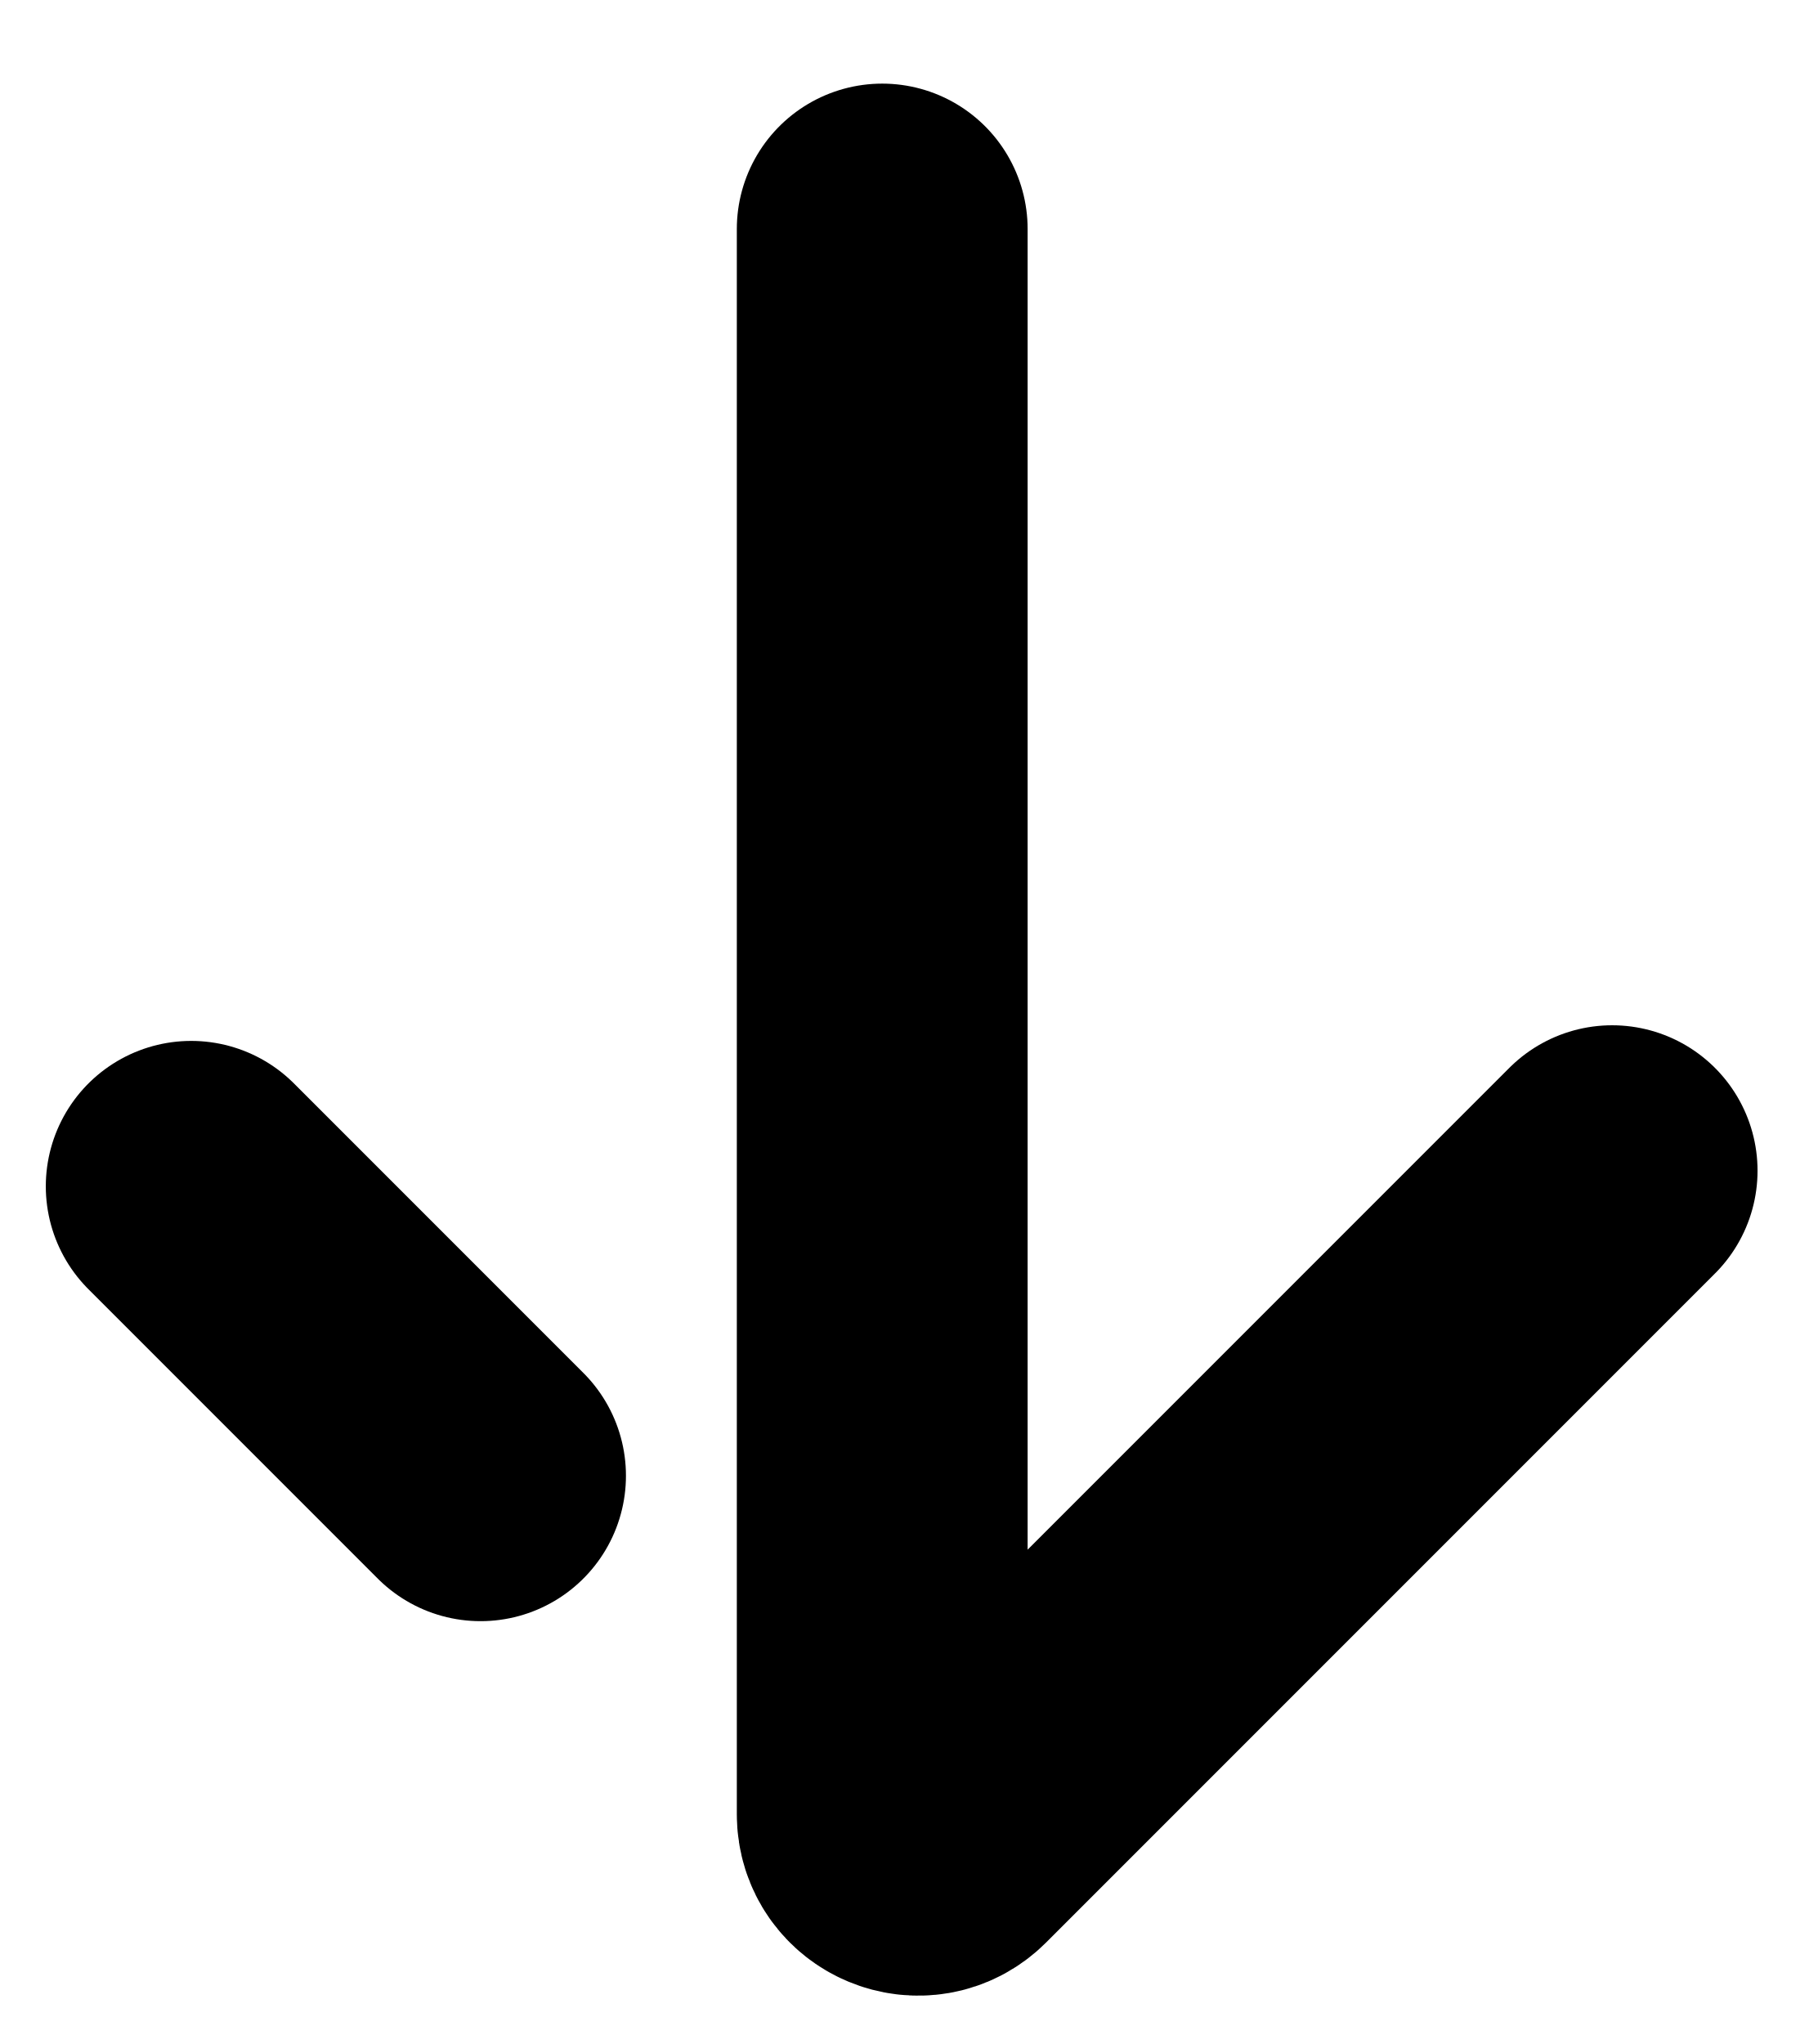
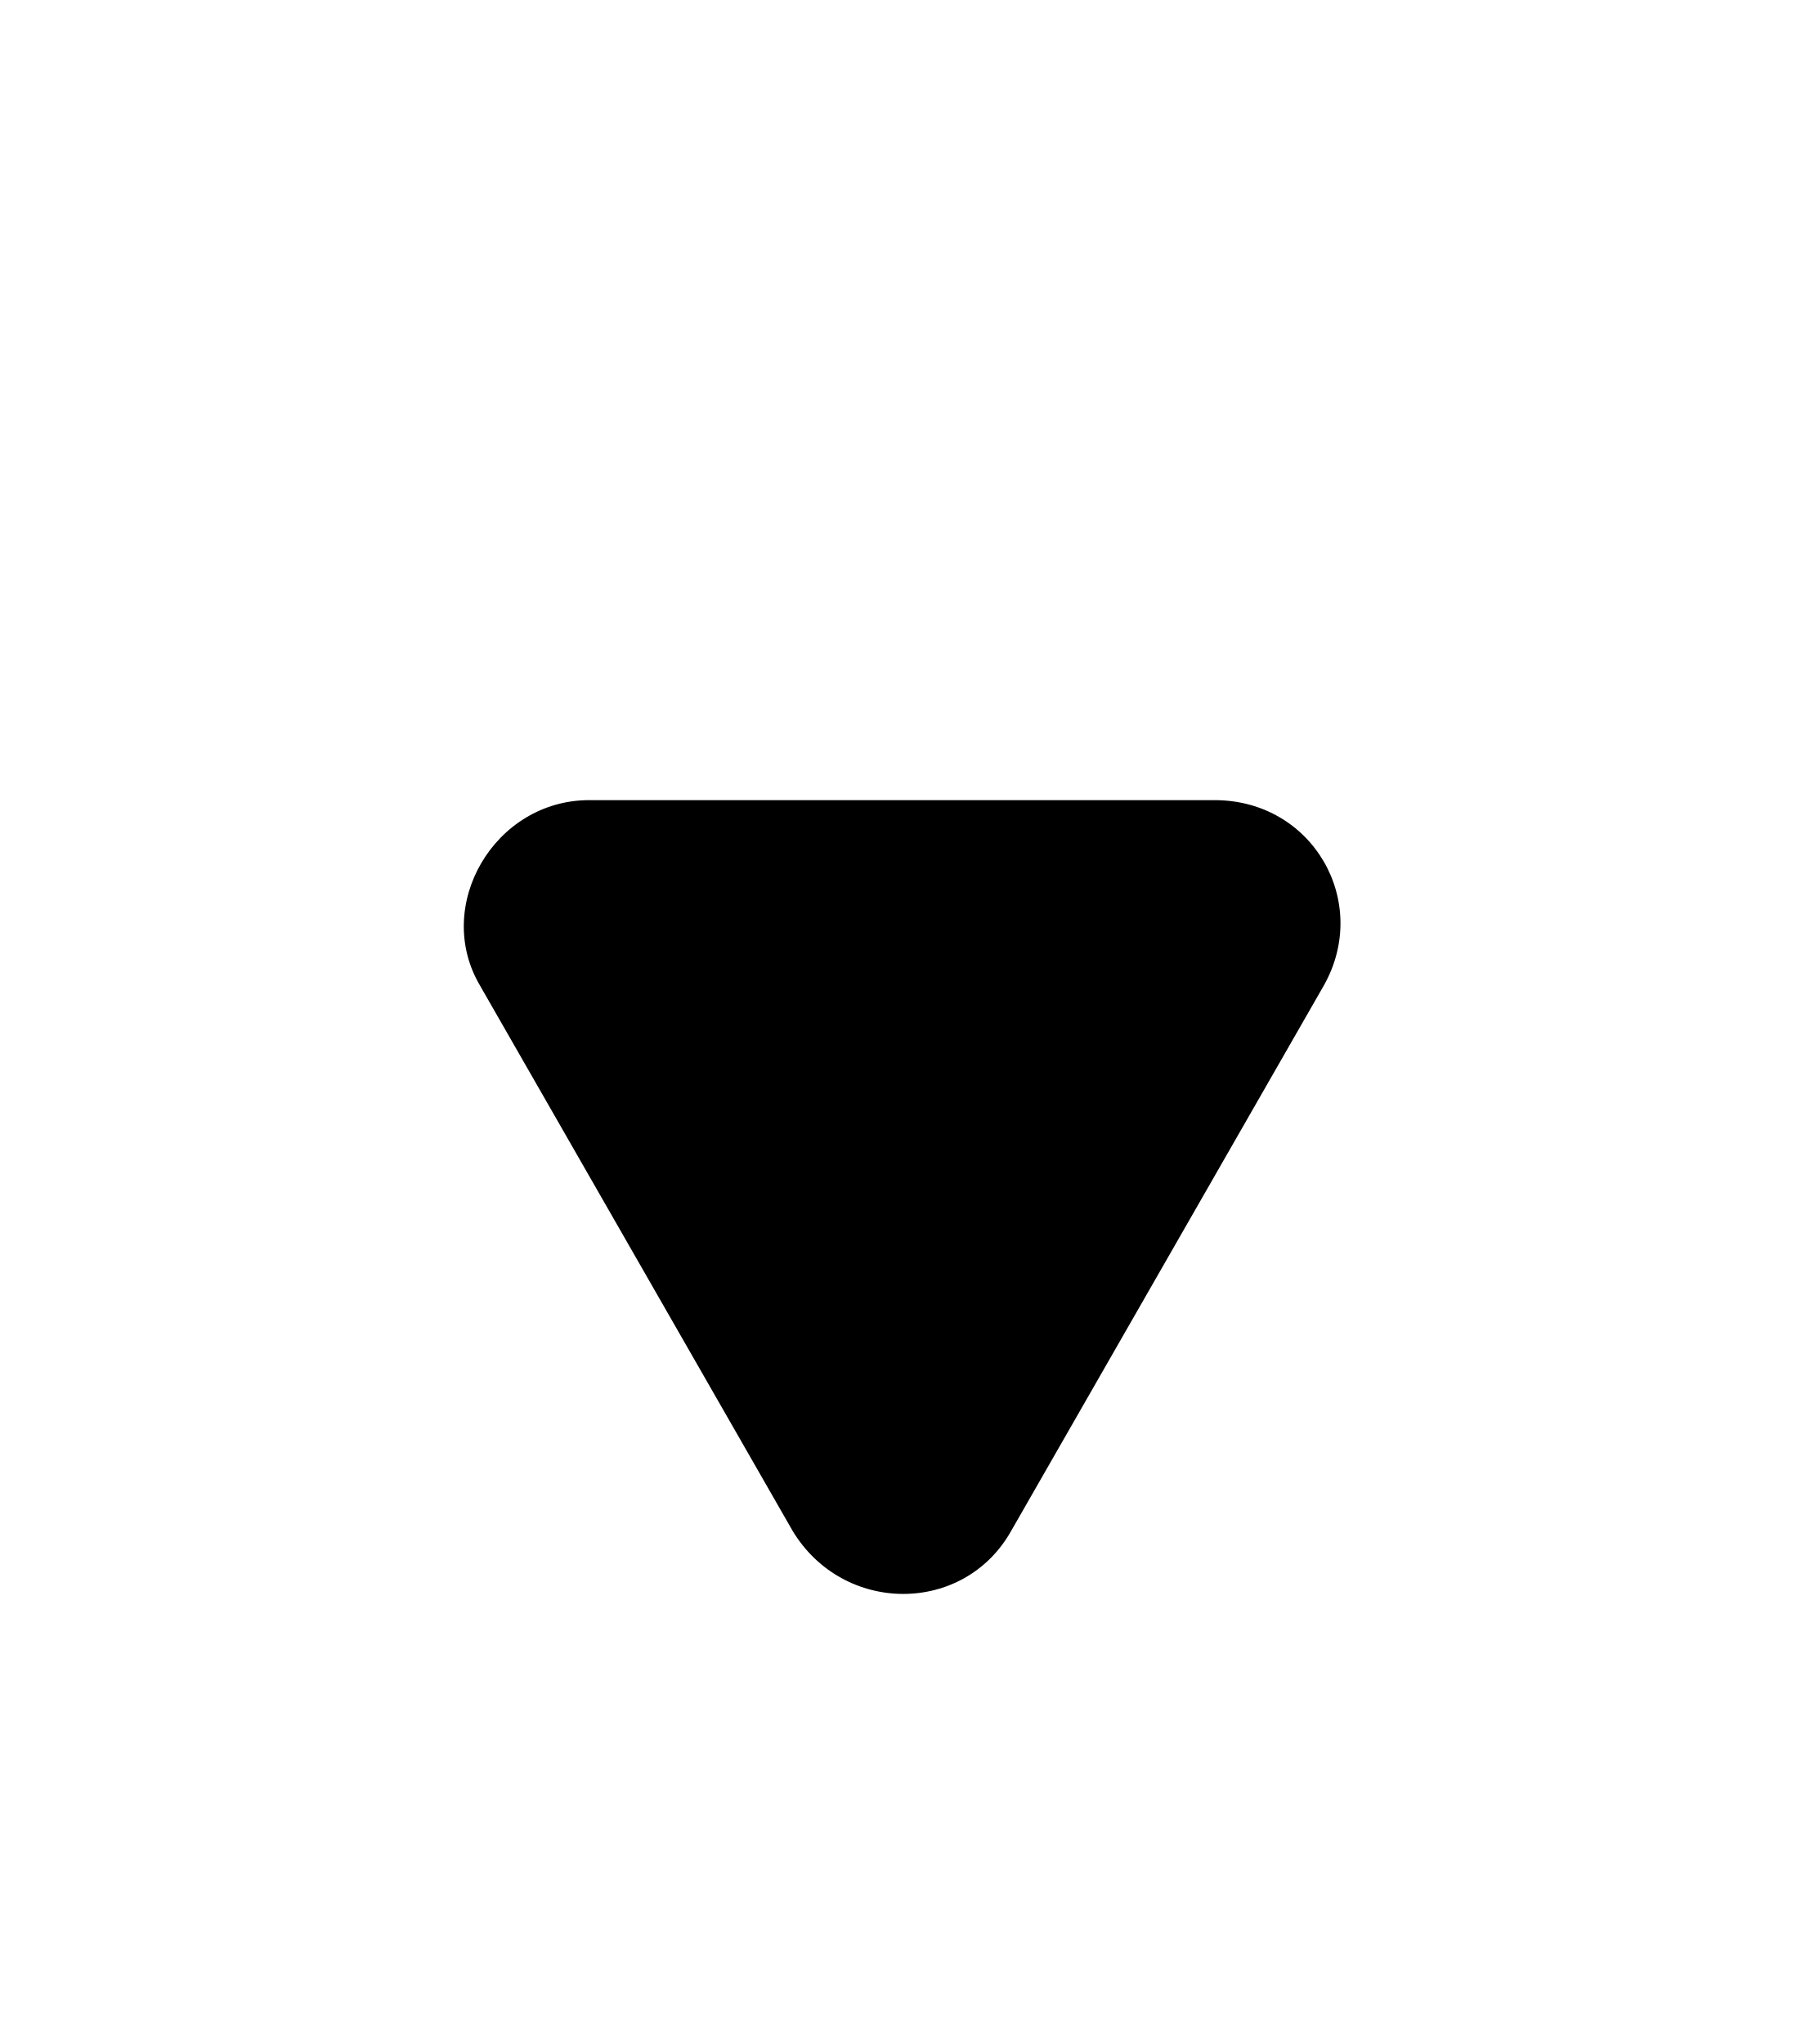
- <svg xmlns="http://www.w3.org/2000/svg" version="1.1" id="Layer_1" x="0px" y="0px" viewBox="0 0 50 56.22" style="enable-background:new 0 0 50 56.22;" xml:space="preserve">
-   <style type="text/css">
- 	.st0{fill:none;stroke:#000000;stroke-width:8;stroke-linecap:round;stroke-linejoin:round;stroke-miterlimit:10;}
- </style>
-   <path class="st0" d="M24.27,6.3v43.6c0,0.88,1.06,1.32,1.68,0.7l18.4-18.4" />
-   <line class="st0" x1="13.22" y1="40.59" x2="5.26" y2="32.63" />
+ <svg xmlns="http://www.w3.org/2000/svg" version="1.1" id="Layer_1" x="0px" y="0px" viewBox="0 0 50 56.2" style="enable-background:new 0 0 50 56.2;" xml:space="preserve">
+   <path d="M27.8,42.1l8.6-15c1.3-2.3-0.3-5.1-3-5.1H16.2c-2.6,0-4.3,2.9-3,5.1l8.6,15C23.2,44.4,26.5,44.4,27.8,42.1z" />
</svg>
